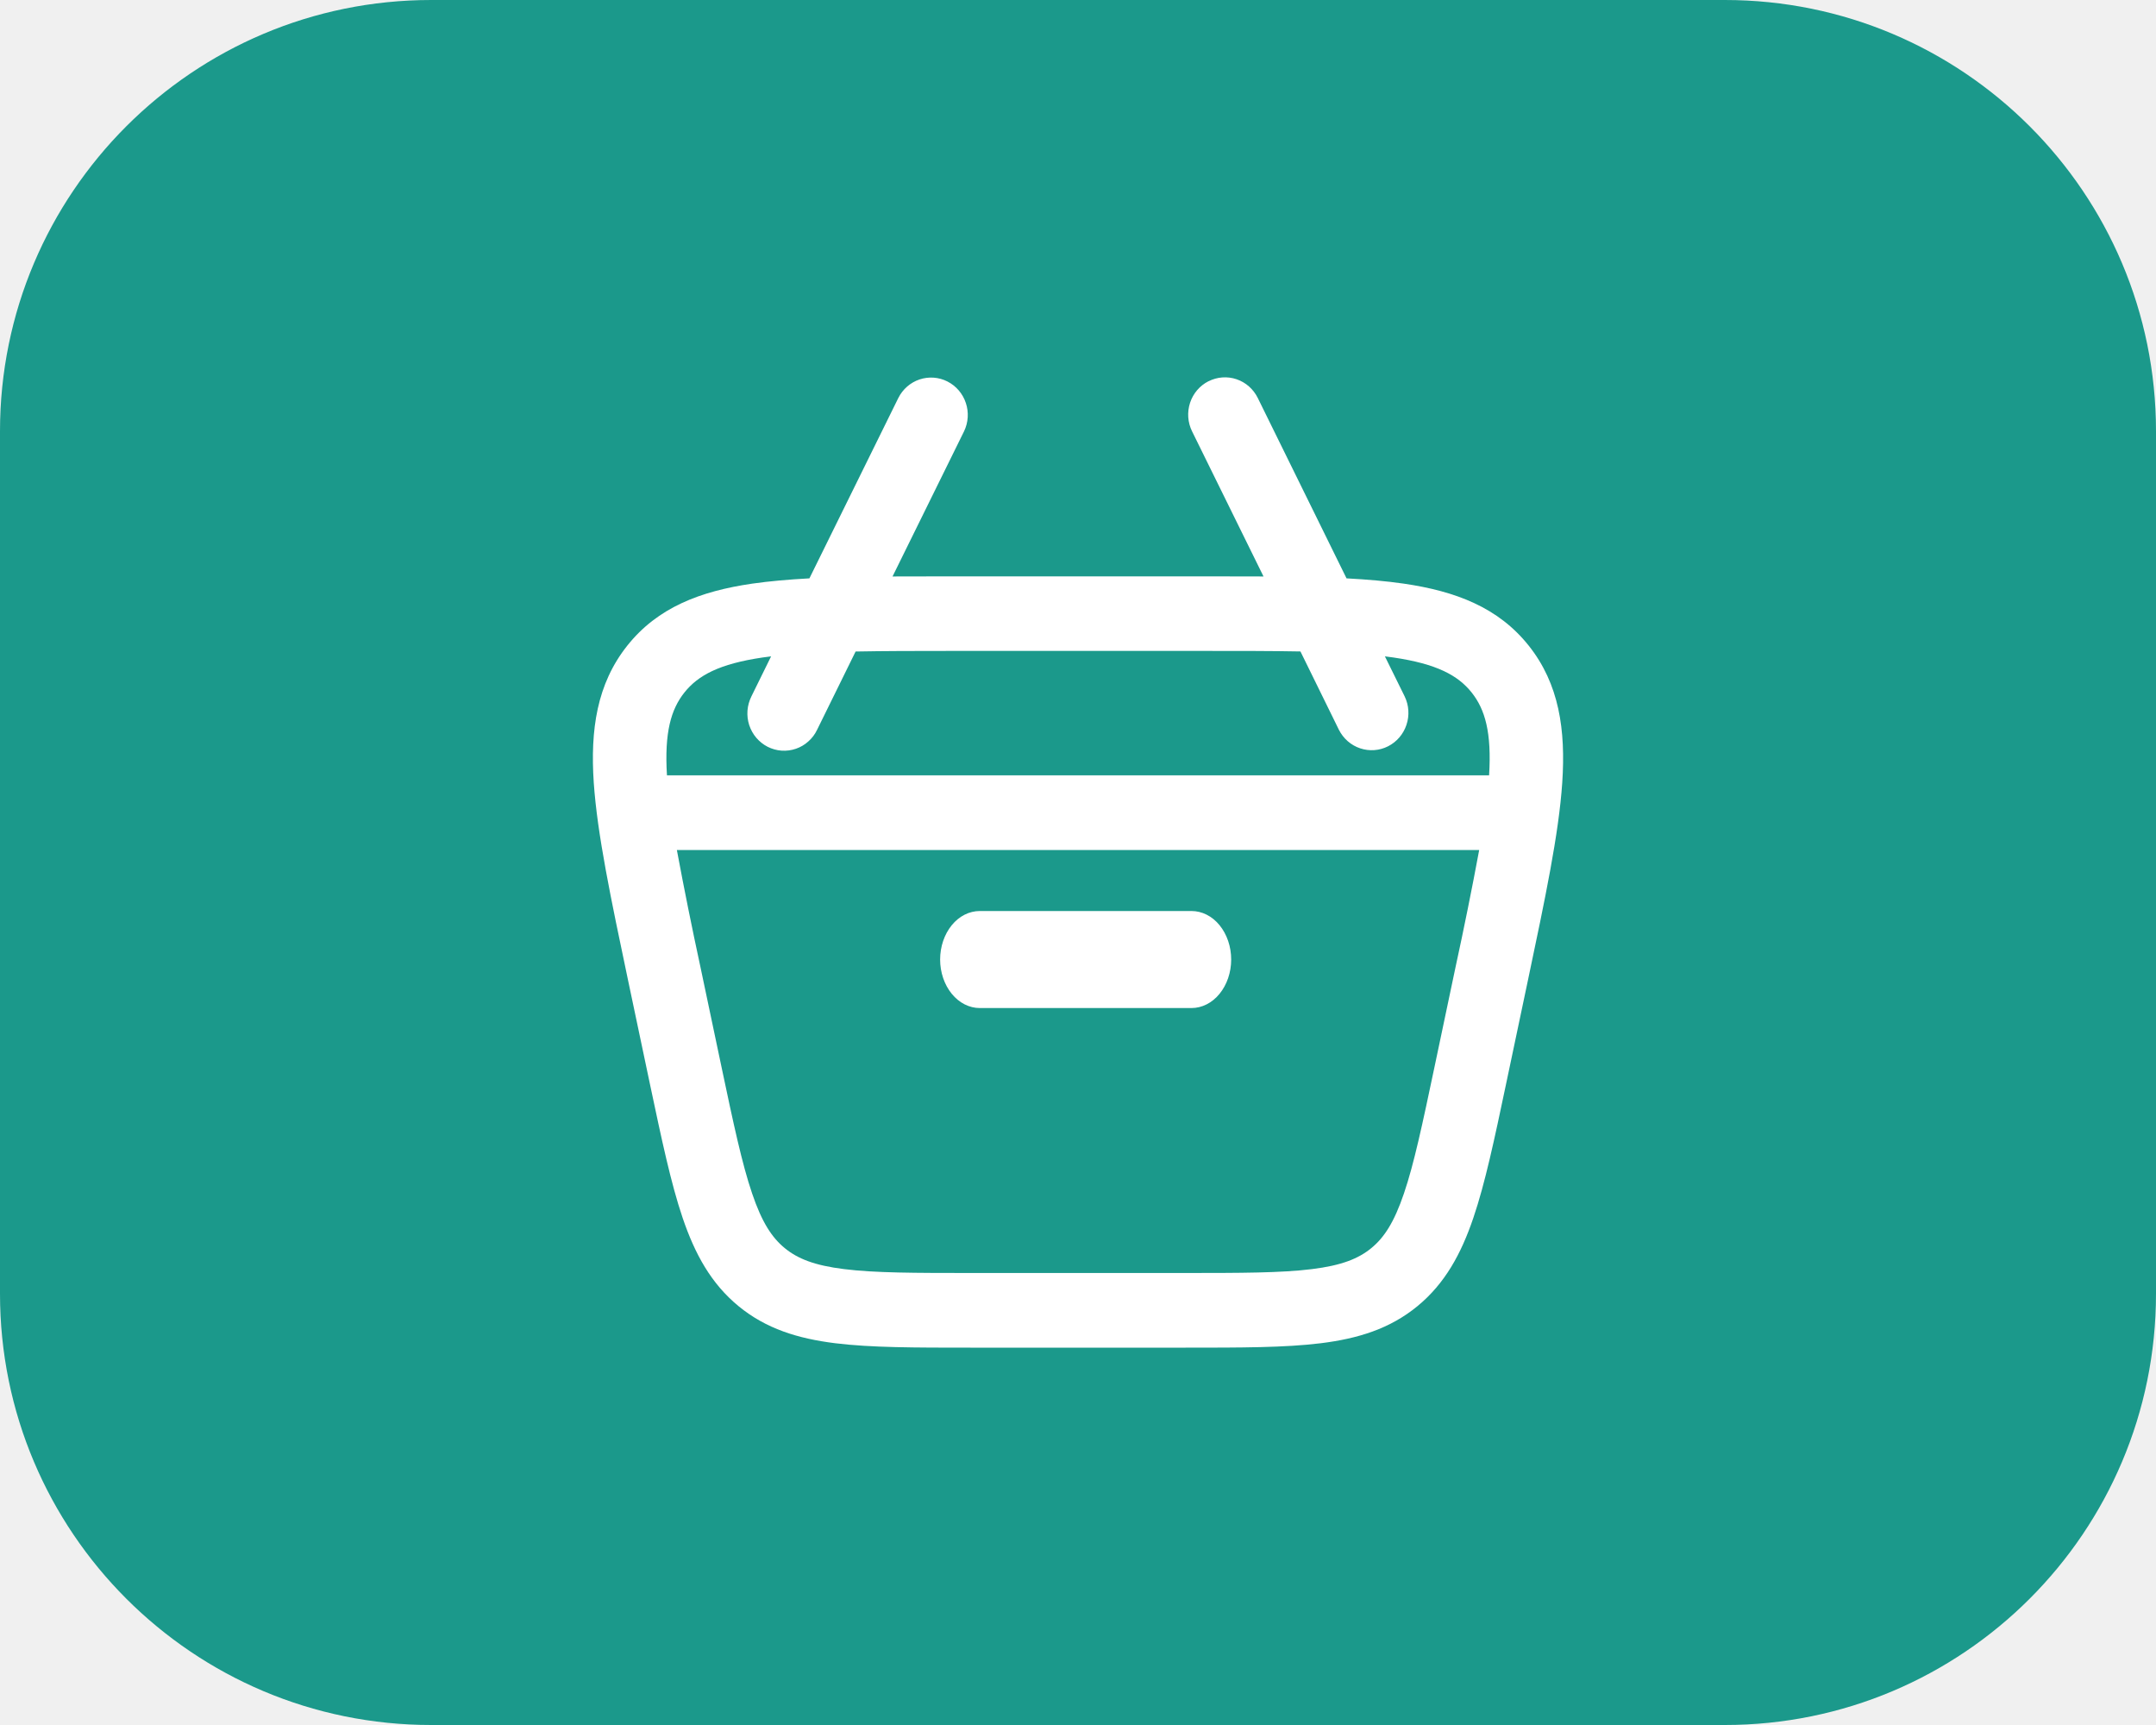
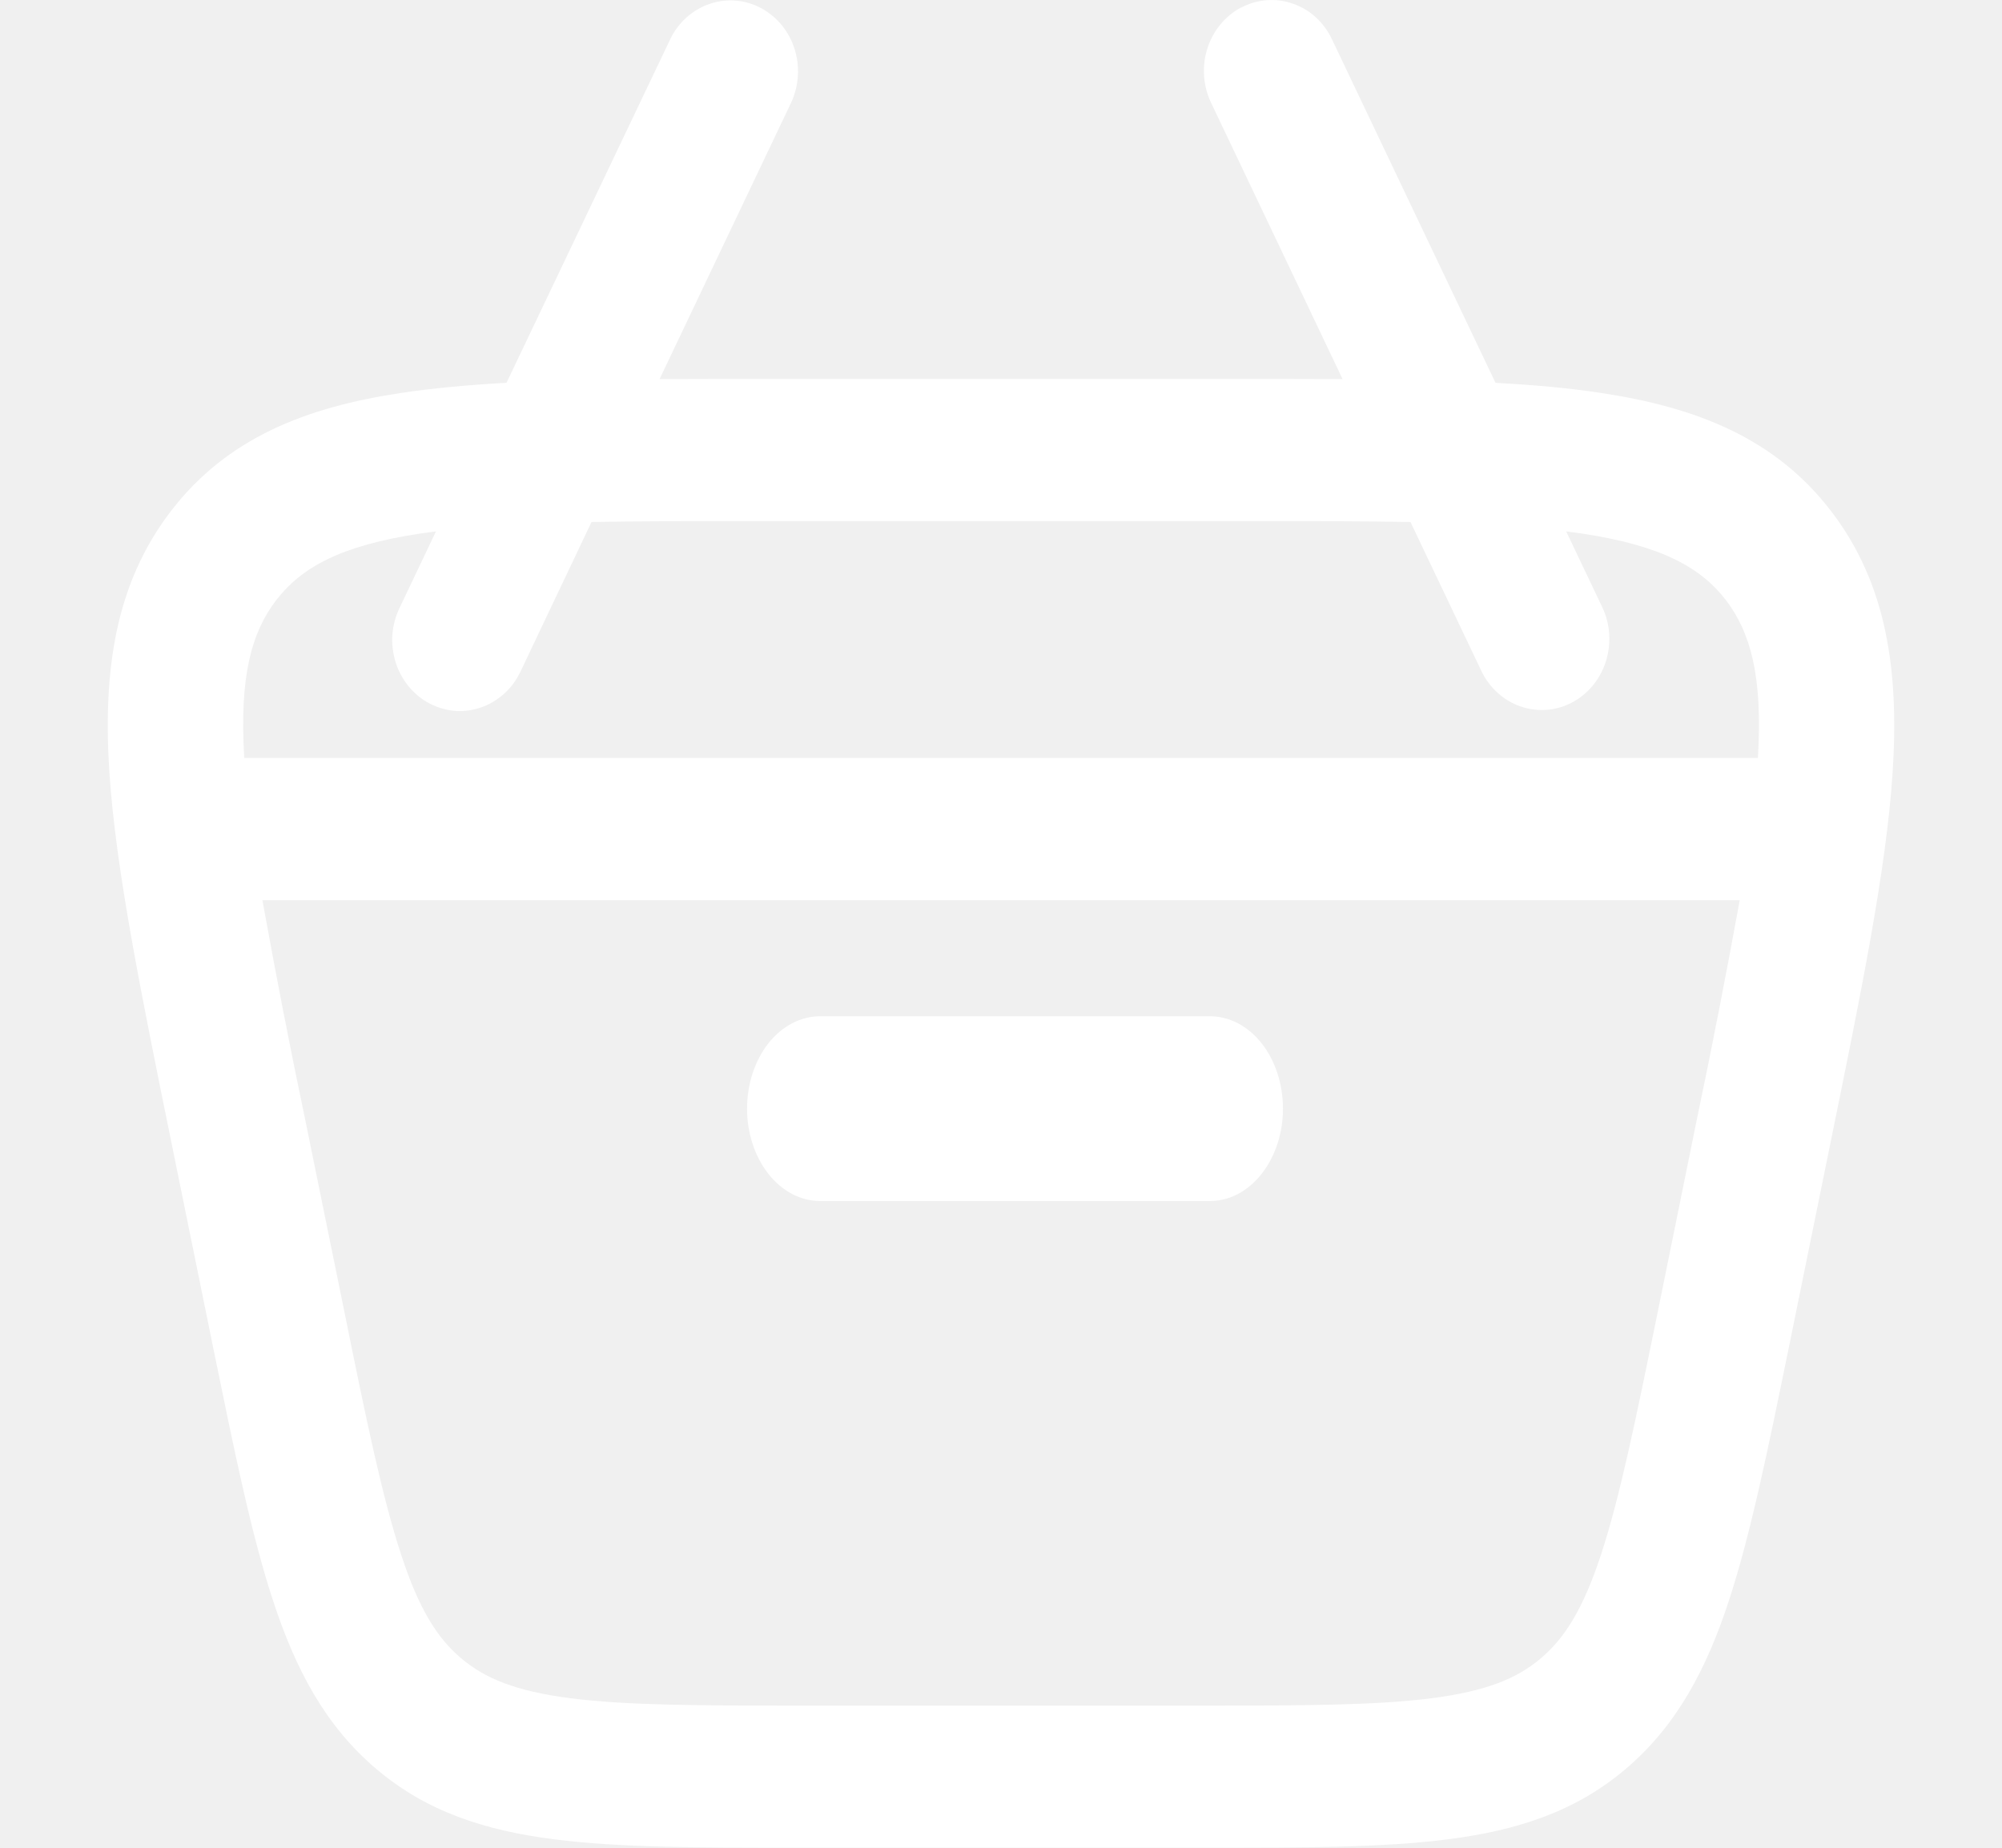
- <svg xmlns="http://www.w3.org/2000/svg" width="40" height="32" viewBox="0 0 40 32" fill="none">
-   <rect width="40" height="32" rx="8" fill="#1B998B" />
-   <path d="M18.178 16.9C17.983 16.9 17.796 16.994 17.658 17.163C17.52 17.332 17.442 17.561 17.442 17.8C17.442 18.038 17.52 18.267 17.658 18.436C17.796 18.605 17.983 18.7 18.178 18.7H22.105C22.301 18.7 22.488 18.605 22.626 18.436C22.764 18.267 22.842 18.038 22.842 17.8C22.842 17.561 22.764 17.332 22.626 17.163C22.488 16.994 22.301 16.9 22.105 16.9H18.178Z" fill="white" />
-   <path fill-rule="evenodd" clip-rule="evenodd" d="M22.421 7.073C22.583 6.991 22.77 6.977 22.941 7.035C23.113 7.093 23.254 7.218 23.335 7.382L24.982 10.729C25.371 10.75 25.724 10.78 26.045 10.827C27.004 10.967 27.798 11.268 28.362 11.977C28.927 12.687 29.05 13.538 28.984 14.52C28.92 15.472 28.666 16.673 28.35 18.173L27.94 20.118C27.727 21.13 27.553 21.951 27.335 22.592C27.108 23.261 26.808 23.81 26.298 24.23C25.787 24.65 25.195 24.832 24.504 24.918C23.841 25 23.015 25 21.997 25H18.004C16.985 25 16.159 25 15.496 24.918C14.805 24.832 14.213 24.65 13.702 24.23C13.191 23.81 12.892 23.261 12.665 22.593C12.447 21.951 12.274 21.13 12.06 20.119L11.65 18.174C11.334 16.673 11.081 15.472 11.016 14.52C10.95 13.538 11.073 12.687 11.638 11.977C12.201 11.268 12.995 10.967 13.954 10.827C14.275 10.781 14.629 10.75 15.017 10.729L16.667 7.382C16.748 7.22 16.89 7.096 17.06 7.039C17.231 6.982 17.417 6.995 17.578 7.077C17.739 7.159 17.861 7.301 17.919 7.475C17.977 7.648 17.965 7.837 17.886 8.001L16.559 10.694C16.89 10.692 17.238 10.692 17.603 10.692H22.398C22.763 10.692 23.111 10.692 23.442 10.694L22.116 8.001C22.035 7.837 22.022 7.647 22.079 7.472C22.136 7.298 22.259 7.154 22.421 7.072L22.421 7.073ZM14.306 12.176L13.94 12.92C13.9 13.002 13.875 13.09 13.868 13.181C13.861 13.273 13.872 13.364 13.9 13.451C13.929 13.538 13.973 13.618 14.032 13.687C14.091 13.756 14.163 13.813 14.243 13.854C14.324 13.894 14.411 13.919 14.501 13.925C14.591 13.931 14.681 13.919 14.766 13.89C14.851 13.861 14.93 13.815 14.997 13.754C15.065 13.694 15.12 13.621 15.159 13.539L15.874 12.086C16.392 12.076 16.983 12.075 17.659 12.075H22.342C23.018 12.075 23.609 12.075 24.127 12.085L24.841 13.539C24.923 13.701 25.064 13.825 25.235 13.882C25.406 13.939 25.592 13.926 25.753 13.844C25.914 13.762 26.036 13.62 26.094 13.446C26.152 13.273 26.14 13.084 26.061 12.92L25.694 12.176L25.852 12.197C26.655 12.315 27.049 12.528 27.303 12.846C27.553 13.16 27.676 13.588 27.627 14.383H12.374C12.325 13.588 12.448 13.16 12.698 12.846C12.952 12.528 13.345 12.315 14.148 12.197L14.306 12.176ZM12.995 17.938C12.839 17.217 12.693 16.494 12.558 15.769H27.443C27.308 16.494 27.162 17.217 27.005 17.938L26.616 19.784C26.391 20.851 26.235 21.588 26.047 22.14C25.865 22.676 25.68 22.958 25.441 23.154C25.203 23.349 24.891 23.475 24.34 23.543C23.769 23.614 23.026 23.615 21.953 23.615H18.047C16.975 23.615 16.232 23.614 15.661 23.543C15.109 23.475 14.798 23.349 14.56 23.154C14.321 22.958 14.135 22.675 13.954 22.14C13.766 21.588 13.609 20.851 13.384 19.784L12.995 17.938Z" fill="white" />
+ <svg xmlns="http://www.w3.org/2000/svg" width="13" height="12" viewBox="0 0 13 12" fill="none">
+   <path d="M5.326 6.6C5.2 6.6 5.079 6.663 4.99 6.775C4.901 6.888 4.851 7.041 4.851 7.2C4.851 7.359 4.901 7.511 4.99 7.624C5.079 7.737 5.2 7.8 5.326 7.8H7.857C7.983 7.8 8.103 7.737 8.192 7.624C8.281 7.511 8.331 7.359 8.331 7.2C8.331 7.041 8.281 6.888 8.192 6.775C8.103 6.663 7.983 6.6 7.857 6.6H5.326Z" fill="white" />
+   <path fill-rule="evenodd" clip-rule="evenodd" d="M8.06 0.049C8.165 -0.006 8.285 -0.015 8.396 0.024C8.506 0.062 8.597 0.145 8.649 0.255L9.711 2.486C9.961 2.5 10.189 2.52 10.396 2.552C11.014 2.645 11.526 2.845 11.889 3.318C12.253 3.791 12.332 4.358 12.29 5.013C12.249 5.648 12.085 6.448 11.881 7.448L11.617 8.745C11.479 9.42 11.367 9.967 11.227 10.394C11.081 10.841 10.887 11.207 10.558 11.487C10.229 11.767 9.848 11.888 9.403 11.945C8.975 12 8.443 12 7.787 12H5.214C4.557 12 4.025 12 3.597 11.945C3.152 11.888 2.771 11.767 2.442 11.487C2.112 11.207 1.919 10.841 1.773 10.395C1.632 9.967 1.521 9.42 1.383 8.746L1.119 7.449C0.915 6.448 0.752 5.648 0.71 5.013C0.668 4.358 0.747 3.791 1.111 3.318C1.474 2.845 1.986 2.645 2.604 2.552C2.81 2.521 3.039 2.5 3.289 2.486L4.352 0.255C4.404 0.146 4.496 0.064 4.606 0.026C4.716 -0.012 4.836 -0.003 4.939 0.051C5.043 0.106 5.122 0.201 5.159 0.316C5.196 0.432 5.188 0.558 5.137 0.667L4.283 2.462C4.496 2.461 4.72 2.461 4.955 2.461H8.045C8.281 2.461 8.505 2.461 8.718 2.462L7.864 0.667C7.812 0.558 7.803 0.431 7.84 0.315C7.877 0.199 7.956 0.103 8.06 0.048L8.06 0.049ZM2.831 3.451L2.595 3.947C2.569 4.001 2.553 4.06 2.548 4.121C2.544 4.182 2.551 4.243 2.569 4.301C2.587 4.358 2.616 4.412 2.654 4.458C2.692 4.504 2.738 4.542 2.79 4.569C2.842 4.596 2.898 4.612 2.956 4.617C3.014 4.621 3.072 4.613 3.127 4.593C3.182 4.574 3.232 4.543 3.276 4.503C3.32 4.463 3.355 4.414 3.381 4.359L3.841 3.39C4.175 3.384 4.556 3.384 4.991 3.384H8.01C8.445 3.384 8.826 3.384 9.159 3.39L9.62 4.359C9.673 4.468 9.764 4.55 9.874 4.588C9.984 4.626 10.104 4.617 10.207 4.563C10.311 4.508 10.39 4.413 10.427 4.298C10.464 4.182 10.457 4.056 10.406 3.947L10.17 3.451L10.272 3.465C10.789 3.543 11.043 3.685 11.207 3.897C11.367 4.107 11.447 4.392 11.415 4.922H1.586C1.554 4.392 1.633 4.107 1.794 3.897C1.958 3.685 2.211 3.543 2.729 3.465L2.831 3.451ZM1.986 7.292C1.885 6.812 1.791 6.329 1.704 5.846H11.297C11.209 6.329 11.115 6.811 11.014 7.292L10.764 8.523C10.619 9.234 10.518 9.725 10.397 10.094C10.28 10.45 10.16 10.639 10.006 10.769C9.853 10.9 9.652 10.983 9.297 11.029C8.929 11.076 8.45 11.077 7.758 11.077H5.242C4.551 11.077 4.072 11.076 3.704 11.029C3.348 10.983 3.148 10.9 2.994 10.769C2.84 10.639 2.72 10.45 2.604 10.094C2.483 9.725 2.381 9.234 2.237 8.523L1.986 7.292Z" fill="white" />
</svg>
